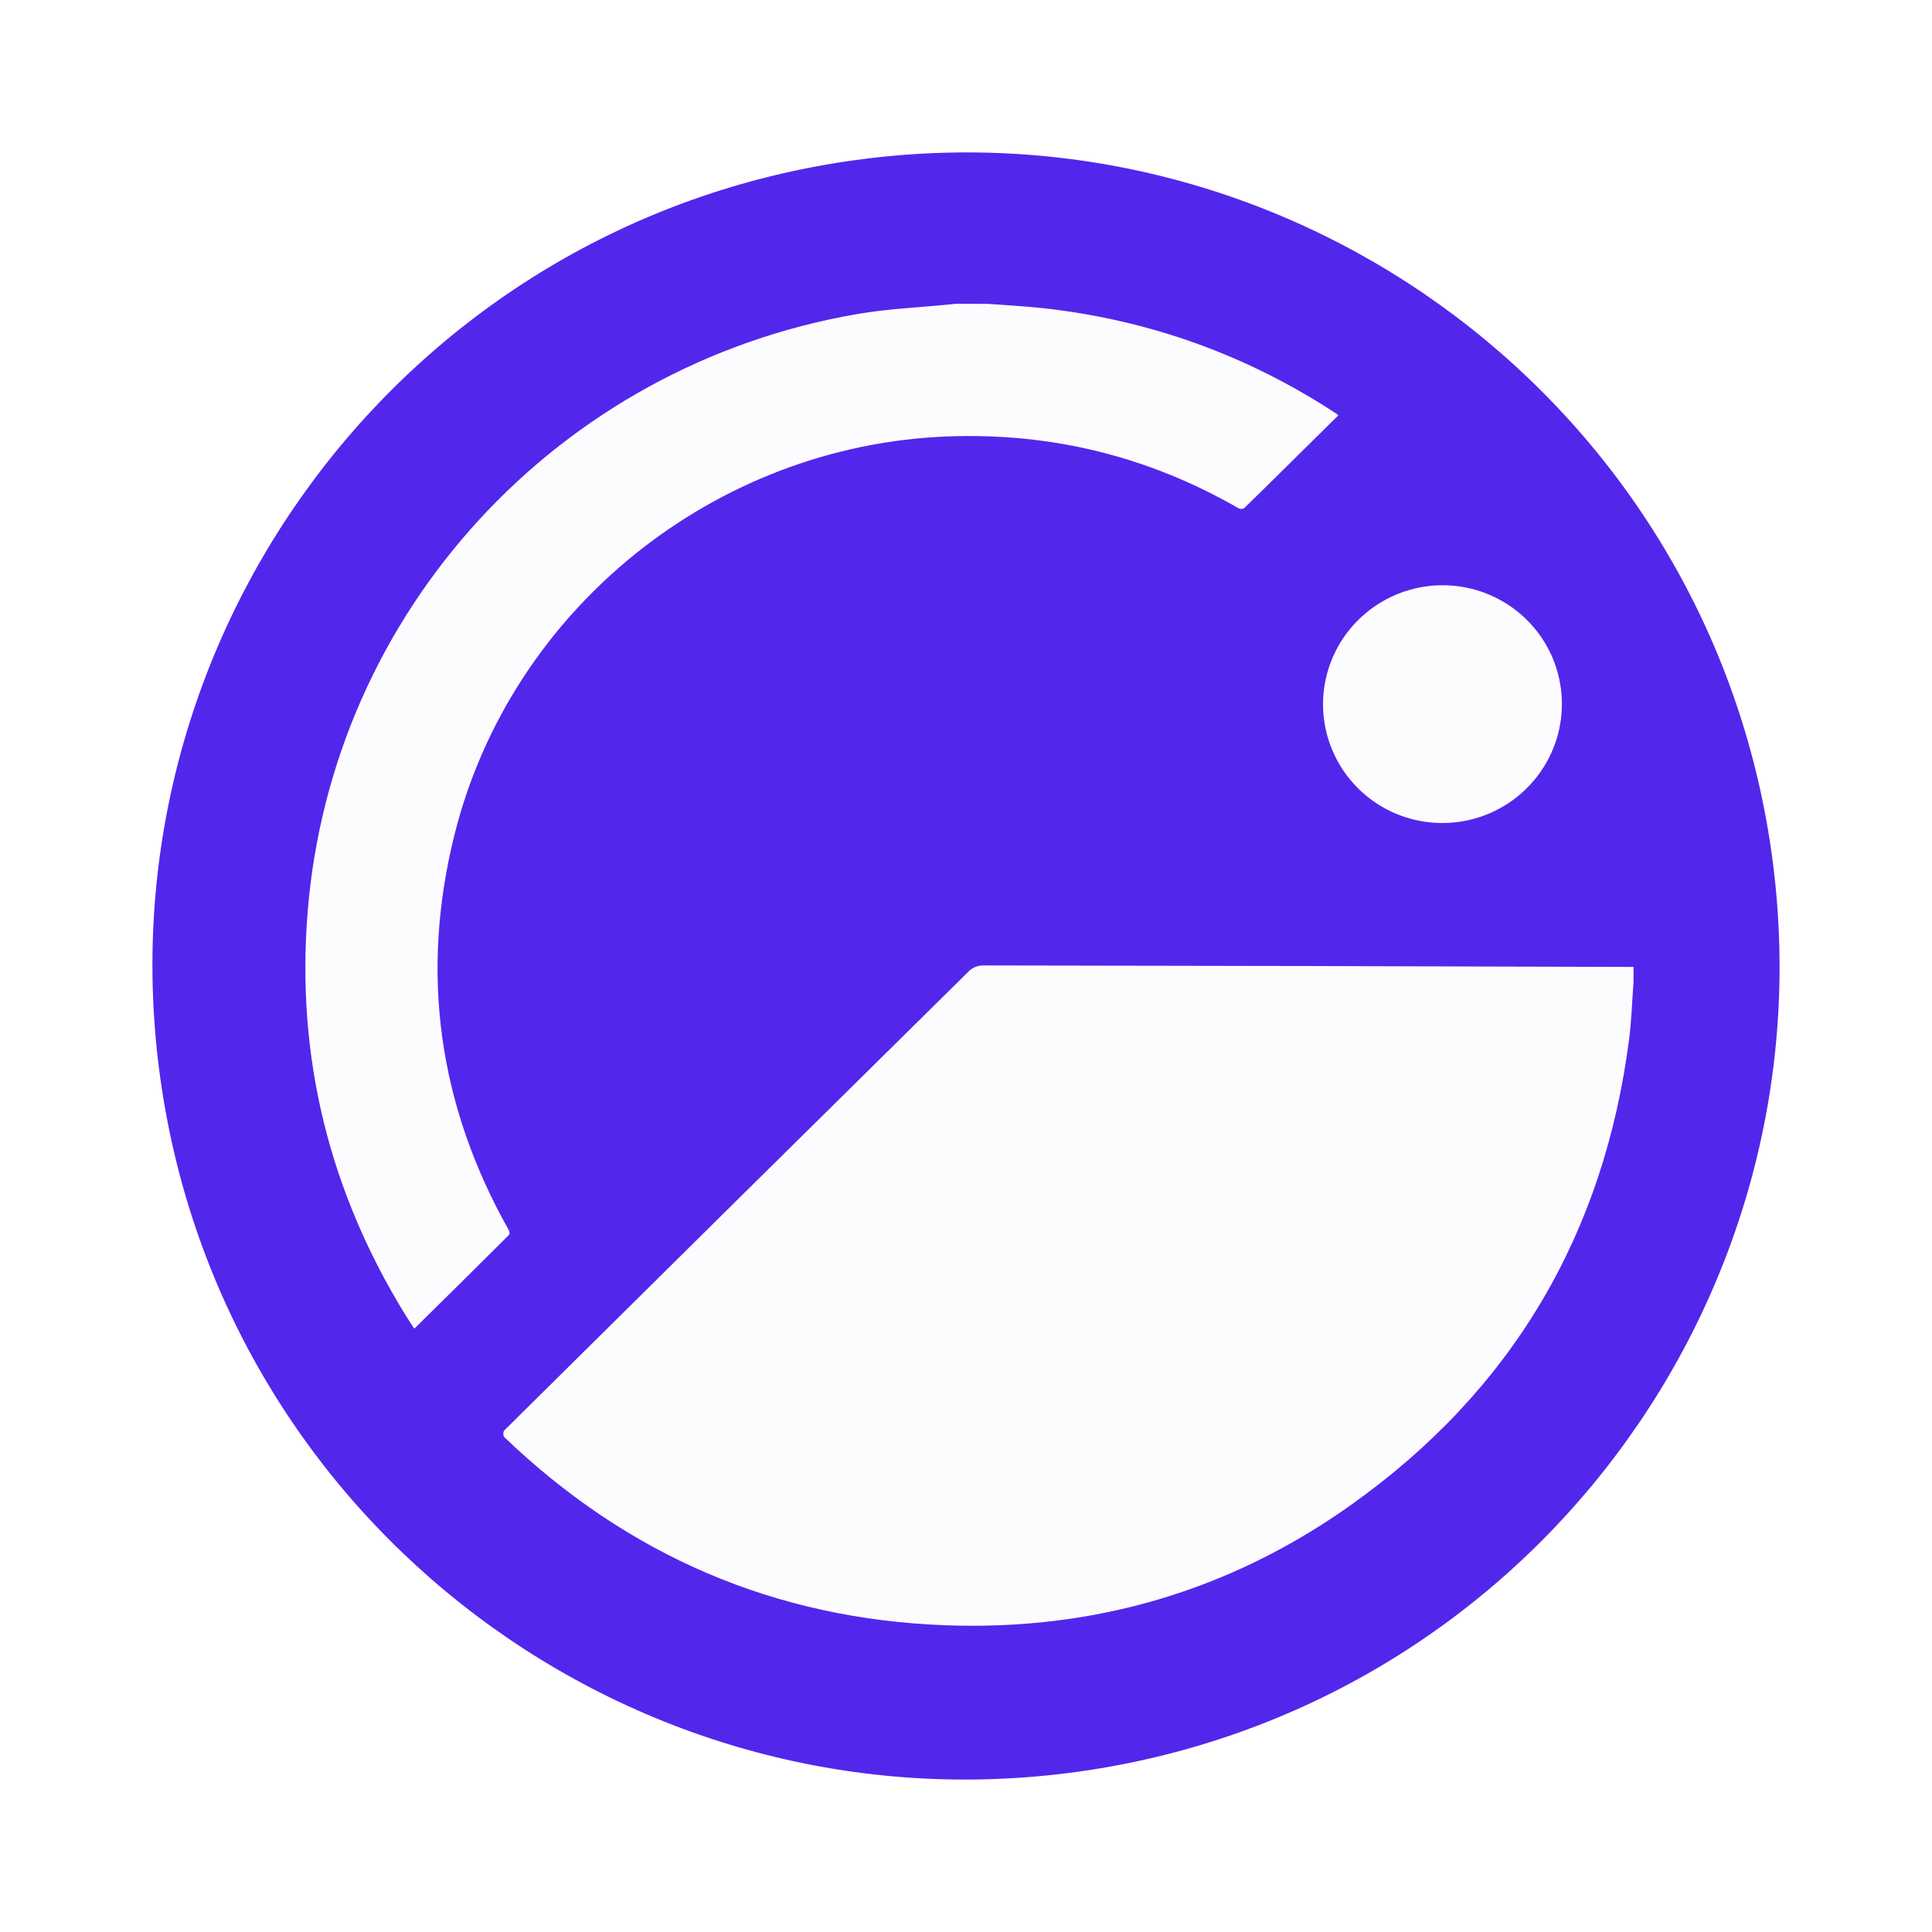
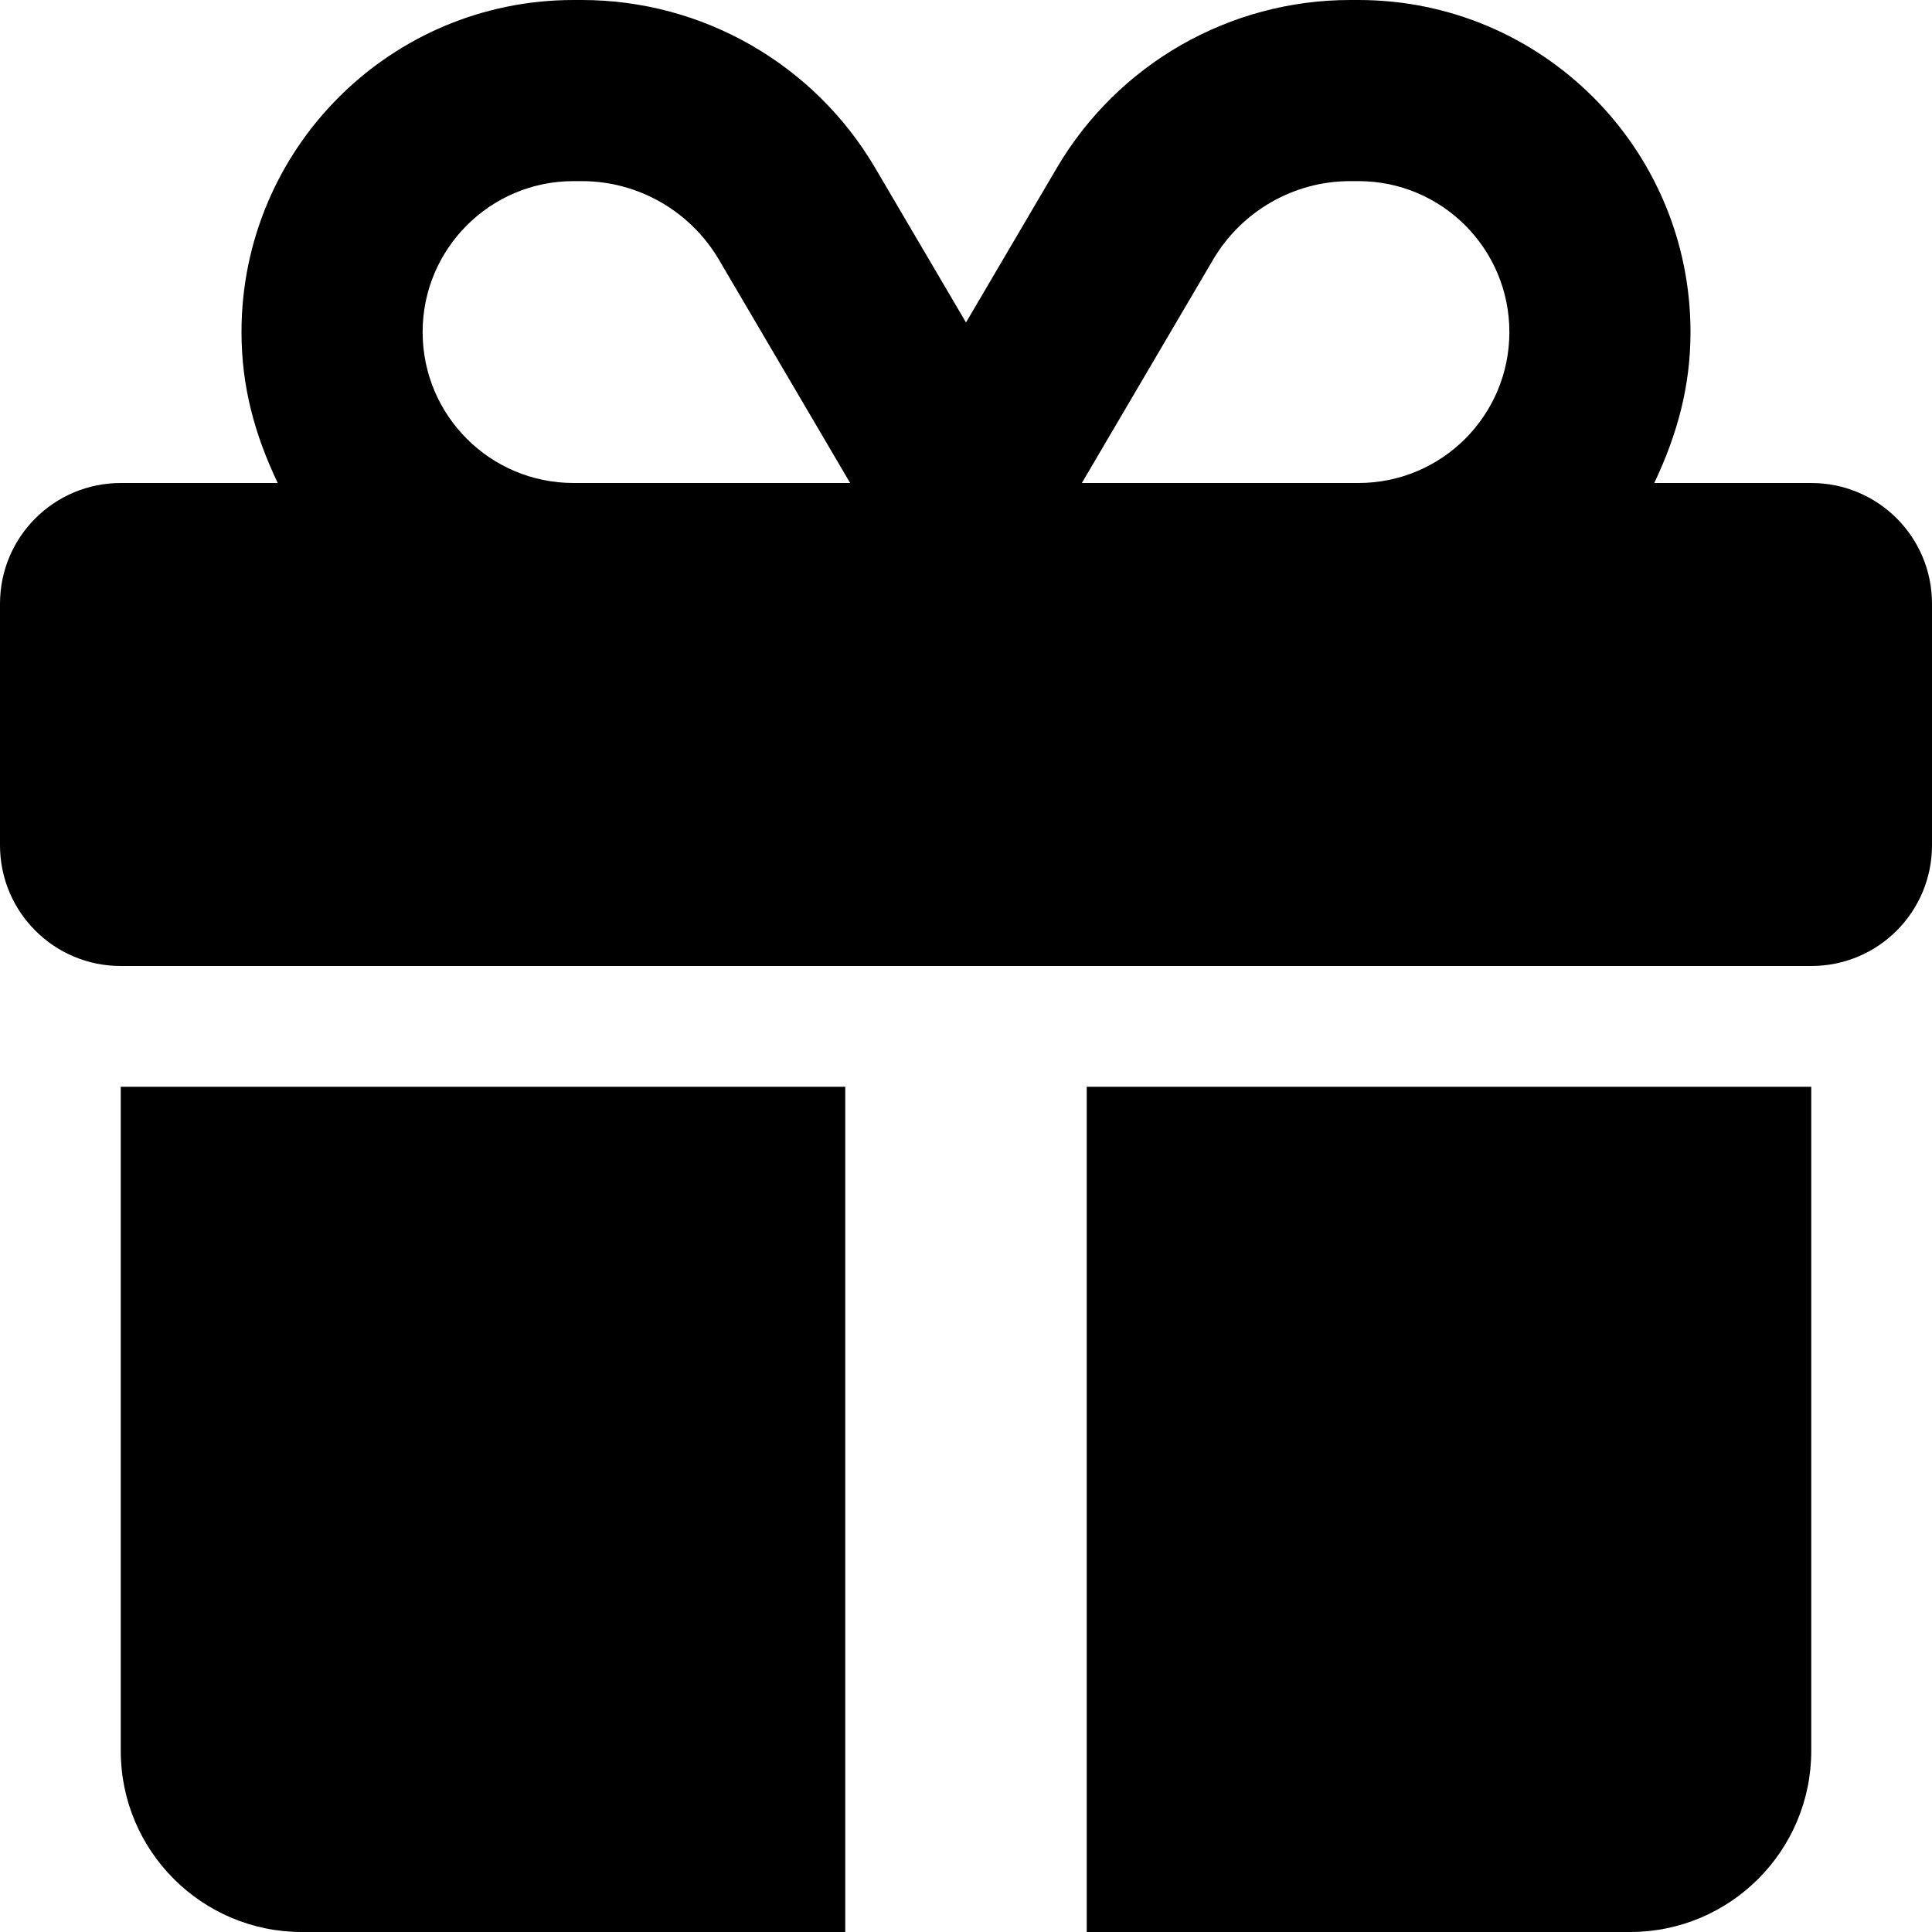
- <svg xmlns="http://www.w3.org/2000/svg" width="38" height="38" viewBox="0 0 38 38" fill="none">
-   <circle cx="19" cy="19" r="16" transform="rotate(-8 19 19)" fill="#5326EC" />
-   <path d="M32.128 19.331C32.101 19.696 32.09 20.064 32.044 20.427C31.552 24.278 29.735 27.36 26.557 29.611C24.184 31.294 21.509 32.075 18.6 31.967C15.236 31.843 12.34 30.589 9.917 28.265C9.894 28.244 9.895 28.158 9.917 28.136C12.963 25.119 16.012 22.105 19.064 19.095C19.136 19.029 19.229 18.992 19.326 18.989C23.594 18.995 27.862 19.004 32.13 19.018L32.128 19.331Z" fill="#FCFCFF" />
-   <path d="M19.438 5.977C19.797 6.005 20.156 6.022 20.514 6.061C22.606 6.292 24.532 6.985 26.29 8.14C26.302 8.149 26.314 8.159 26.324 8.169L25.206 9.273C24.962 9.513 24.72 9.755 24.474 9.992C24.458 10.002 24.44 10.008 24.422 10.01C24.404 10.011 24.385 10.008 24.368 10.001C22.597 8.98 20.689 8.508 18.642 8.584C14.064 8.756 10.06 11.972 8.945 16.394C8.255 19.134 8.622 21.74 10.011 24.202C10.025 24.225 10.025 24.277 10.009 24.291C9.399 24.899 8.788 25.505 8.174 26.109C8.168 26.115 8.16 26.119 8.146 26.131C8.089 26.042 8.031 25.956 7.977 25.868C6.478 23.436 5.823 20.796 6.05 17.948C6.523 12.029 10.969 7.19 16.865 6.176C17.461 6.073 18.07 6.049 18.673 5.988L18.796 5.975L19.438 5.977Z" fill="#FCFCFF" />
-   <path d="M26.022 13.839C26.026 13.298 26.217 12.775 26.564 12.358C26.911 11.942 27.392 11.658 27.925 11.554C28.458 11.451 29.011 11.534 29.489 11.791C29.967 12.048 30.34 12.461 30.546 12.961C30.751 13.461 30.776 14.017 30.617 14.534C30.457 15.051 30.122 15.497 29.669 15.797C29.217 16.096 28.674 16.23 28.134 16.176C27.593 16.122 27.088 15.883 26.706 15.5C26.487 15.282 26.315 15.023 26.198 14.738C26.08 14.453 26.021 14.147 26.022 13.839Z" fill="#FCFCFF" />
+ <svg xmlns="http://www.w3.org/2000/svg" viewBox="0 0 512 512">
+   <path d="M152 0H154.2C186.1 0 215.7 16.91 231.9 44.45L256 85.46L280.1 44.45C296.3 16.91 325.9 0 357.8 0H360C408.6 0 448 39.4 448 88C448 102.4 444.5 115.1 438.4 128H480C497.7 128 512 142.3 512 160V224C512 241.7 497.7 256 480 256H32C14.33 256 0 241.7 0 224V160C0 142.3 14.33 128 32 128H73.6C67.46 115.1 64 102.4 64 88C64 39.4 103.4 0 152 0zM190.5 68.78C182.9 55.91 169.1 48 154.2 48H152C129.9 48 112 65.91 112 88C112 110.1 129.9 128 152 128H225.3L190.5 68.78zM360 48H357.8C342.9 48 329.1 55.91 321.5 68.78L286.7 128H360C382.1 128 400 110.1 400 88C400 65.91 382.1 48 360 48V48zM32 288H224V512H80C53.49 512 32 490.5 32 464V288zM288 512V288H480V464C480 490.5 458.5 512 432 512H288z" />
</svg>
